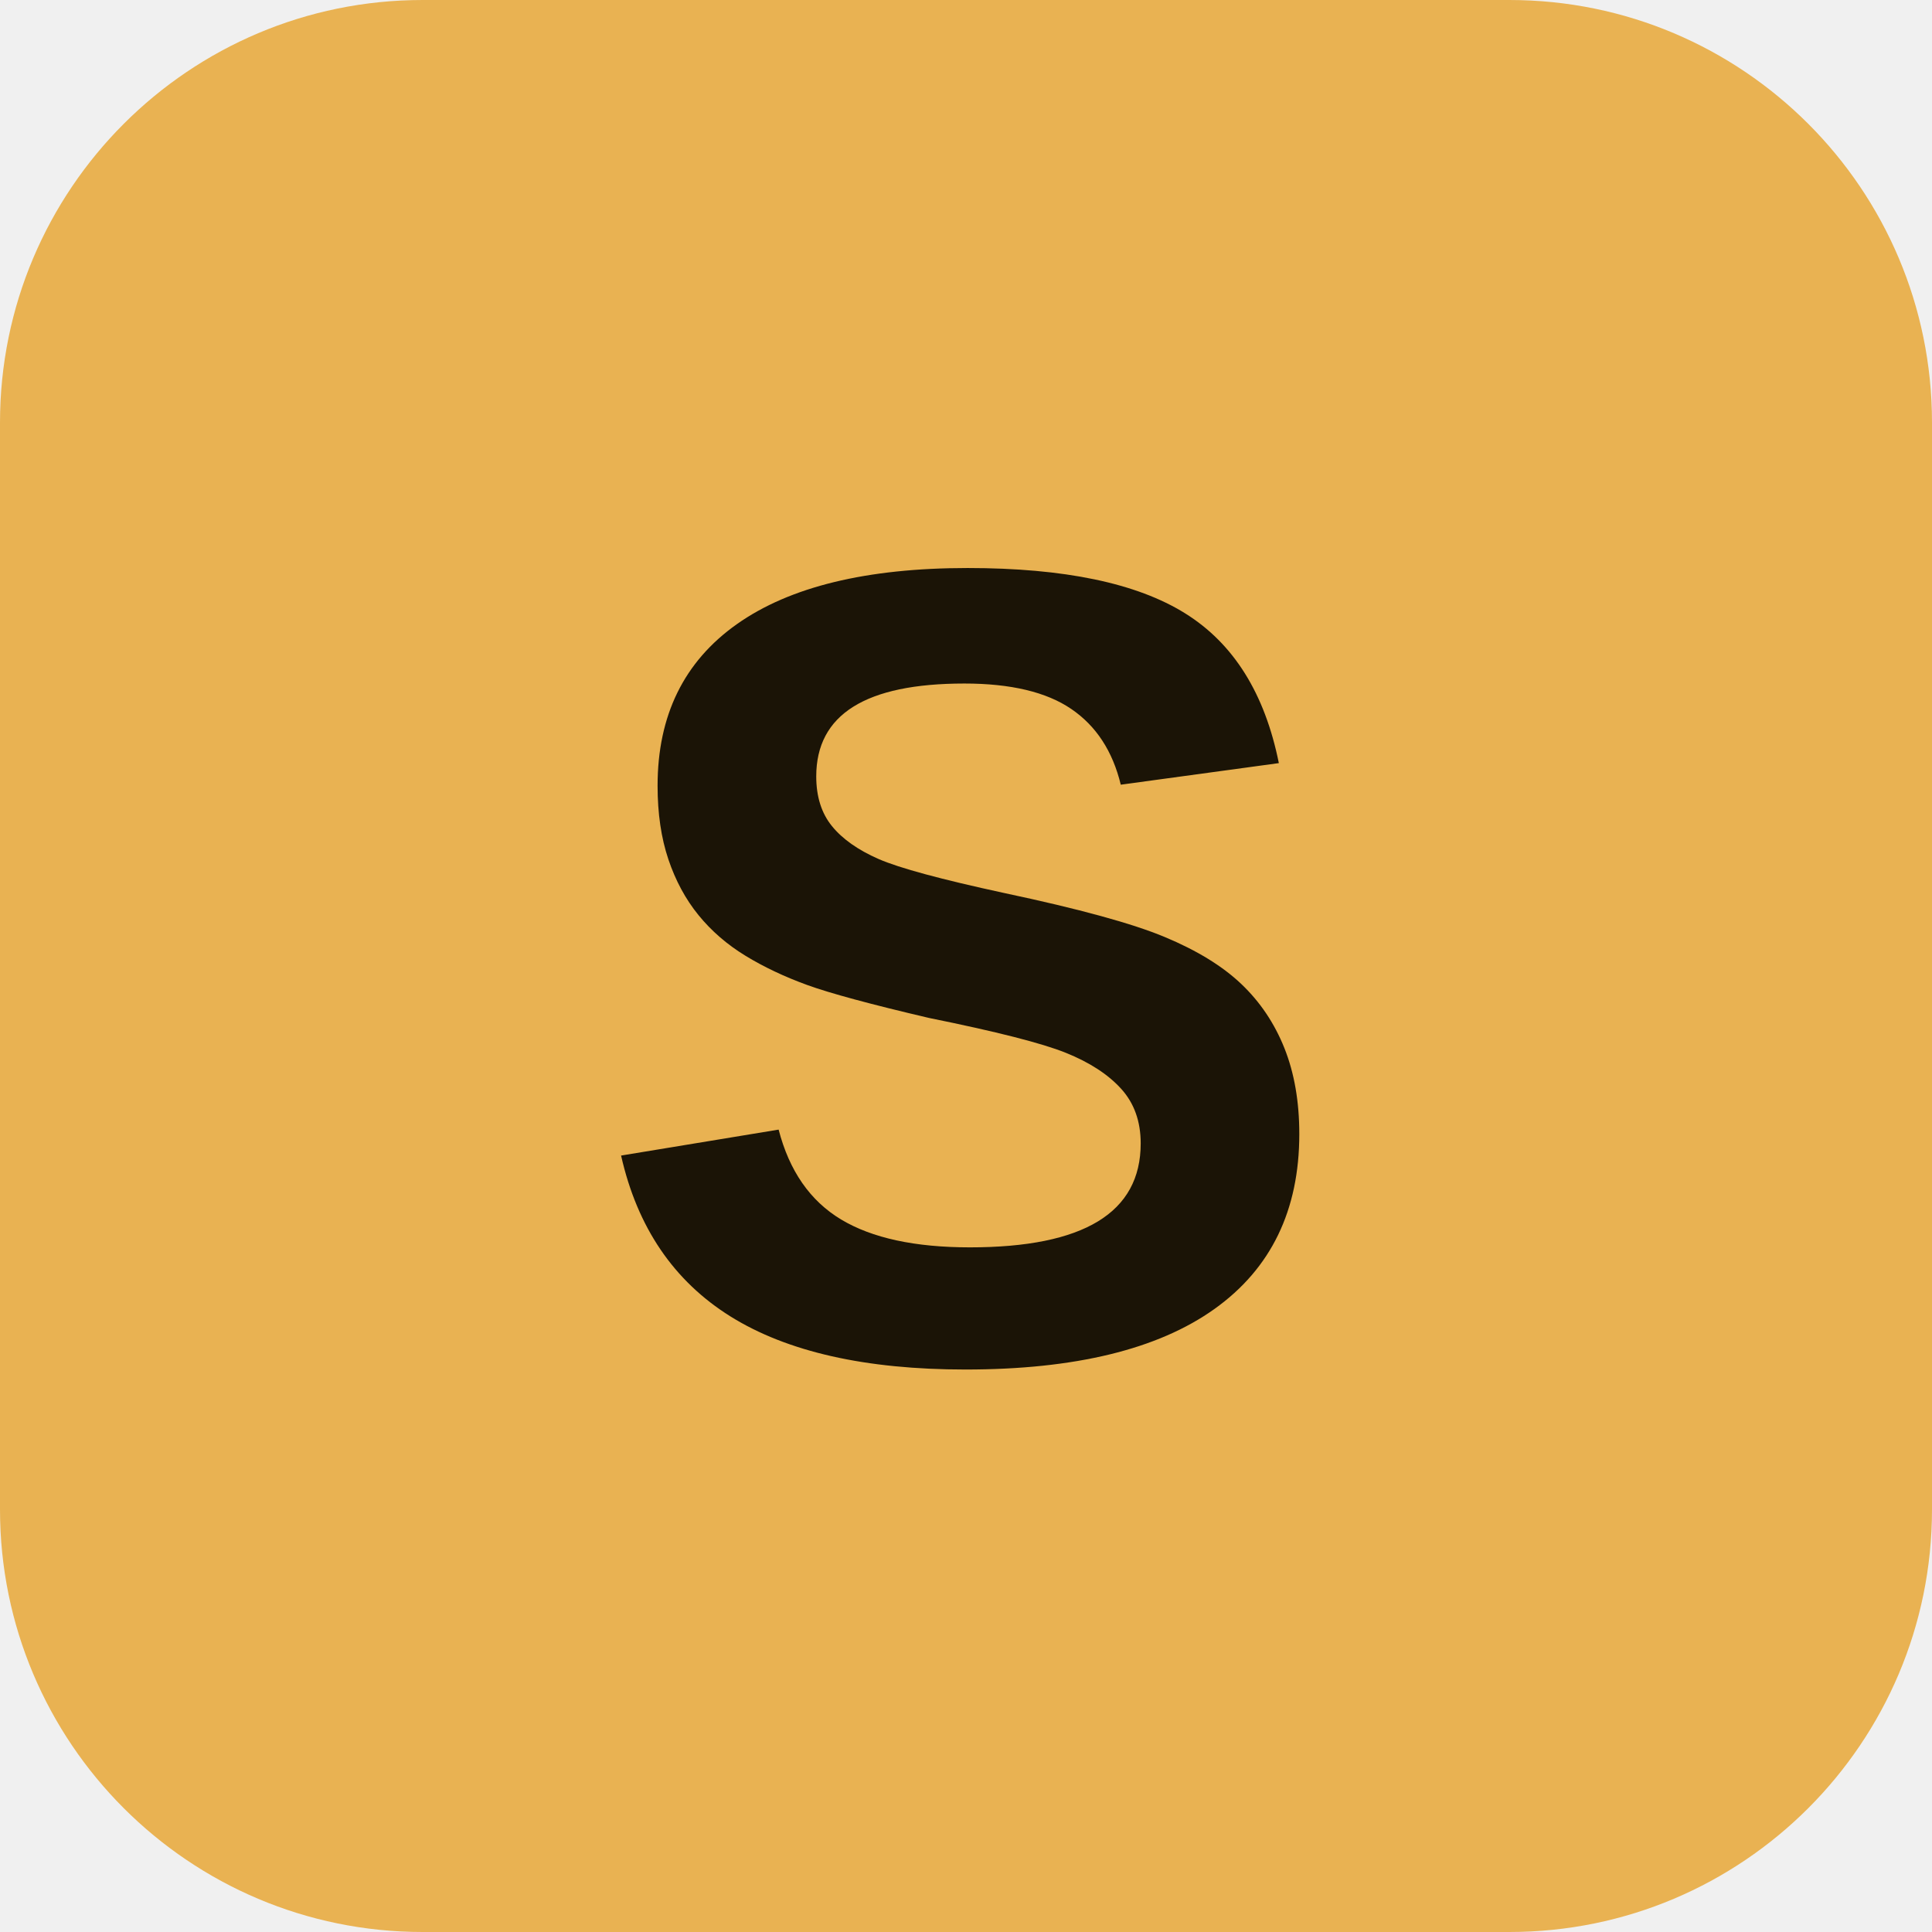
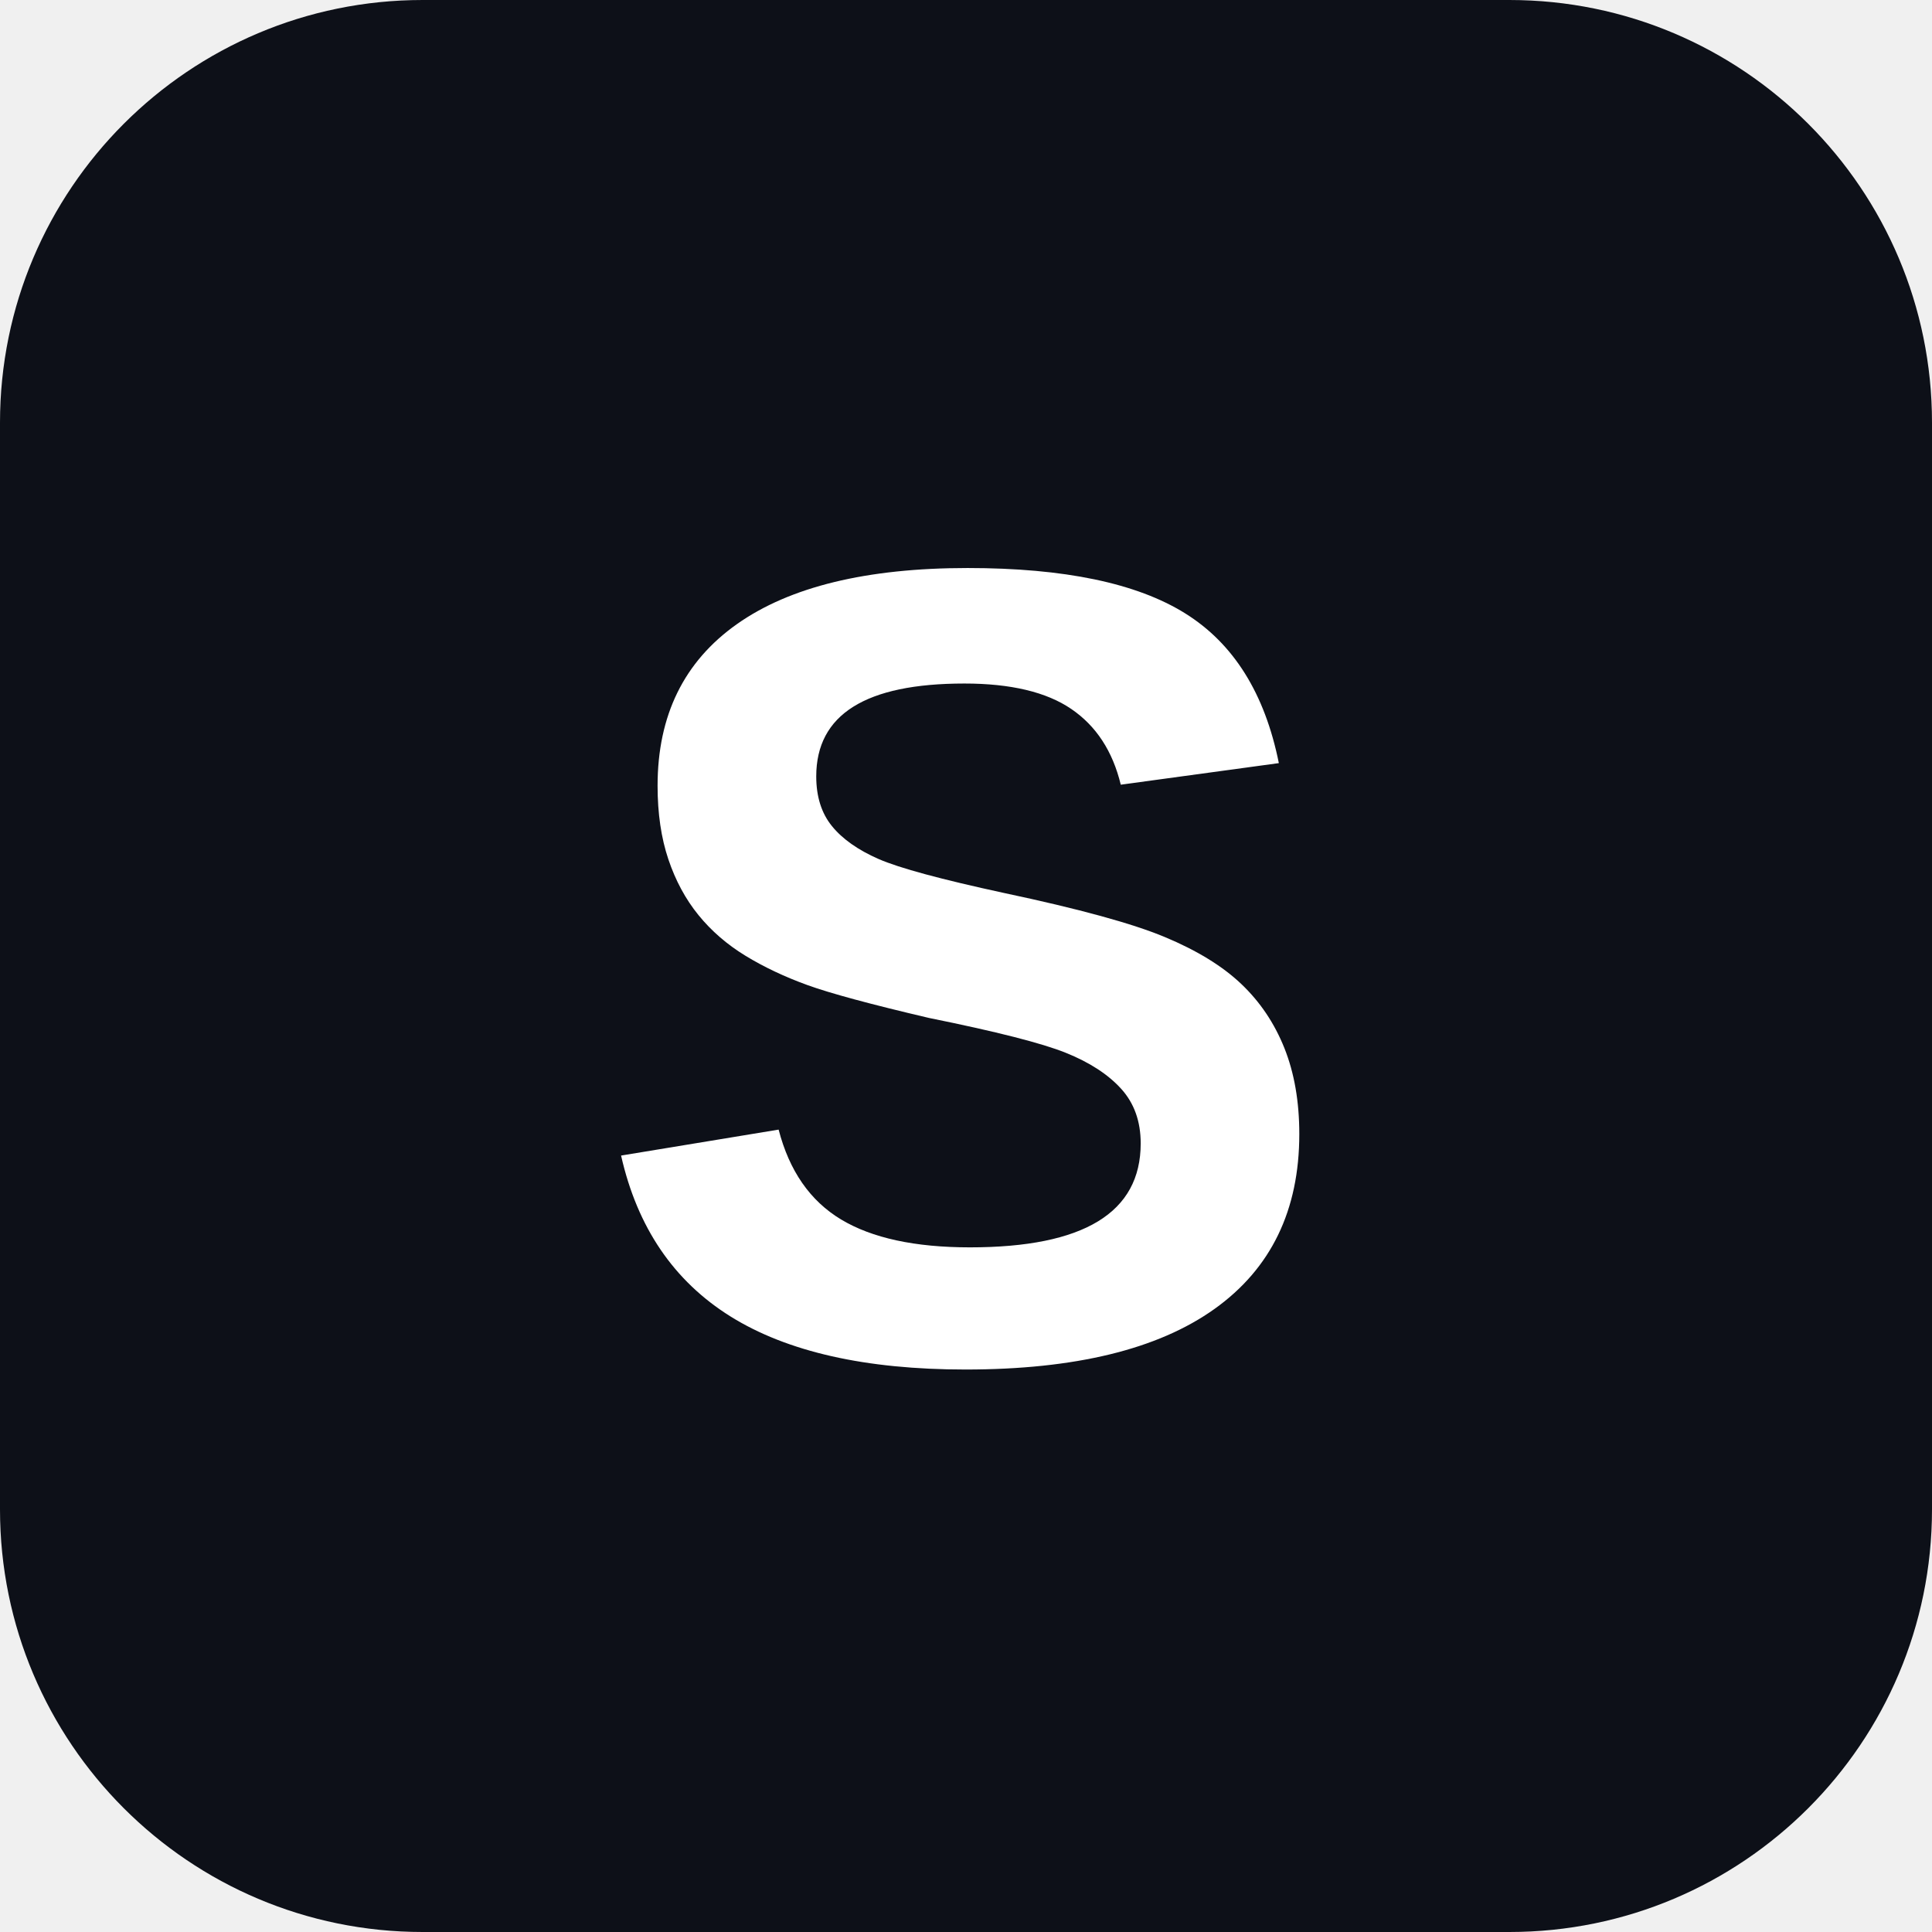
<svg xmlns="http://www.w3.org/2000/svg" viewBox="0 0 512 512">
-   <rect width="512" height="512" rx="112" fill="#e9b252" />
-   <text x="256" y="360" font-family="Arial, Helvetica, sans-serif" font-size="300" font-weight="bold" fill="#1b1406" text-anchor="middle">S</text>
+   <rect width="512" height="512" rx="112" fill="#0d1018" />
+   <text x="256" y="360" font-family="Arial, Helvetica, sans-serif" font-size="300" font-weight="bold" fill="#ffffff" text-anchor="middle">S</text>
</svg>
